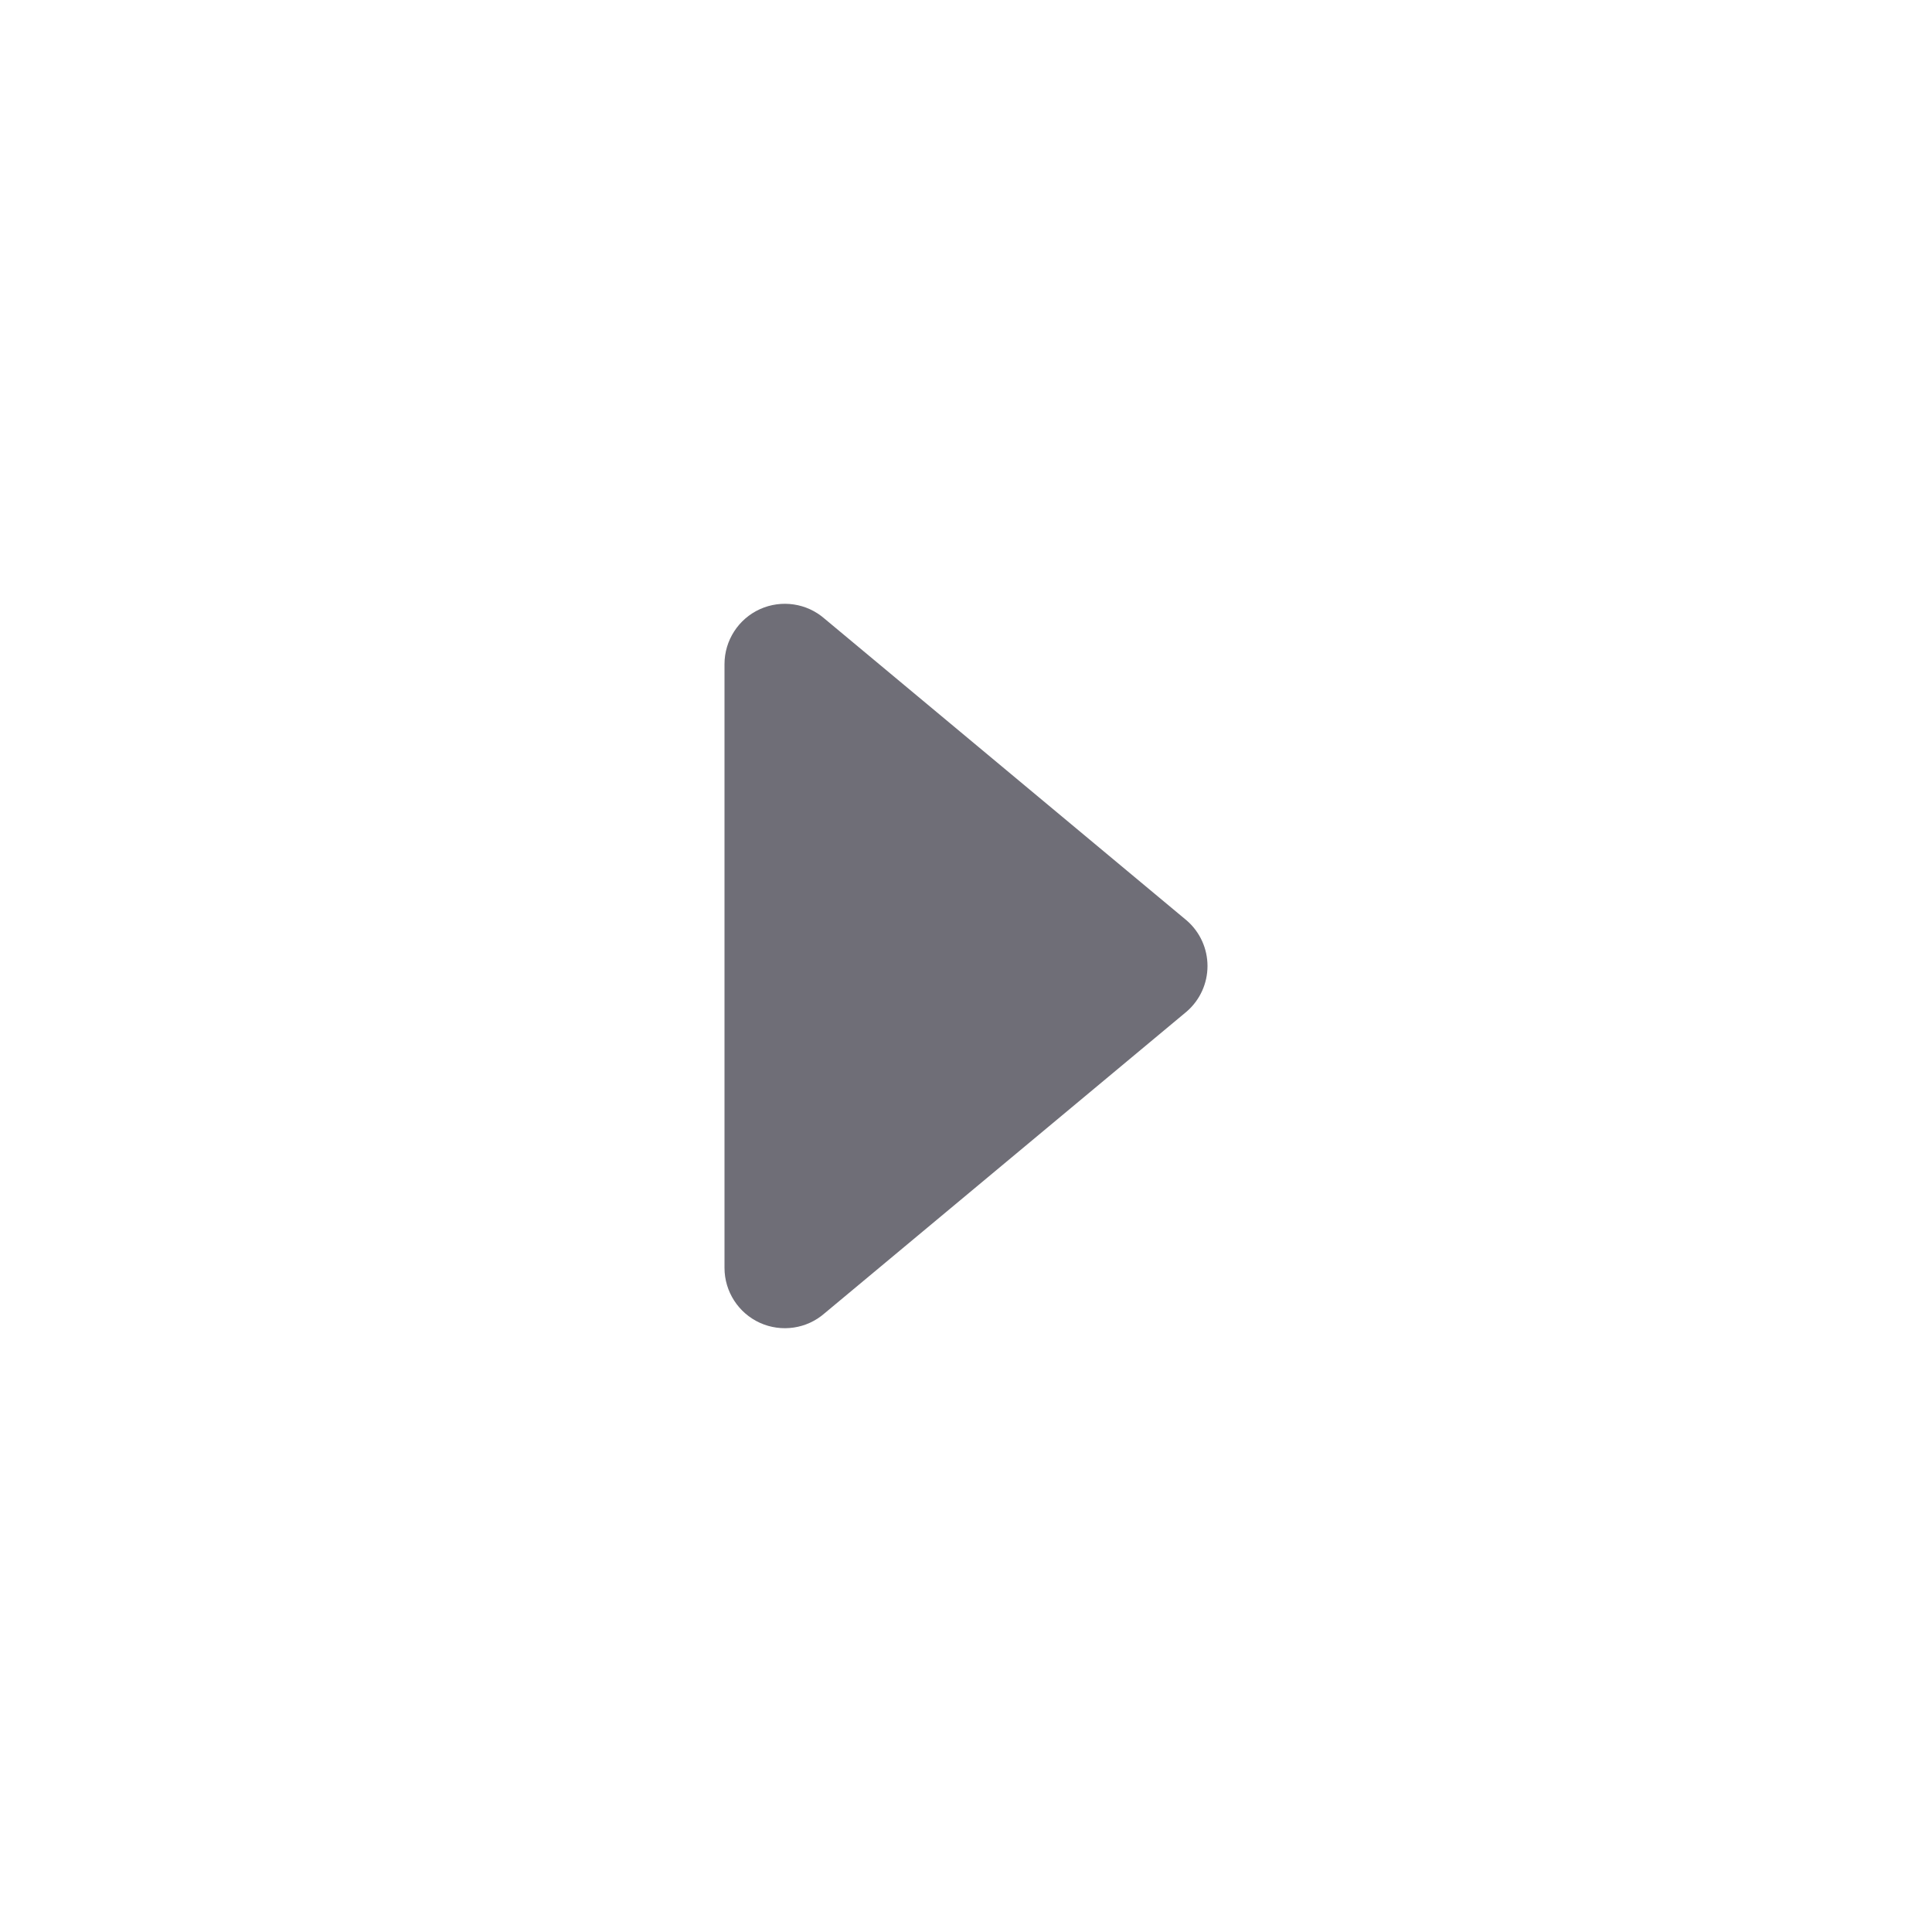
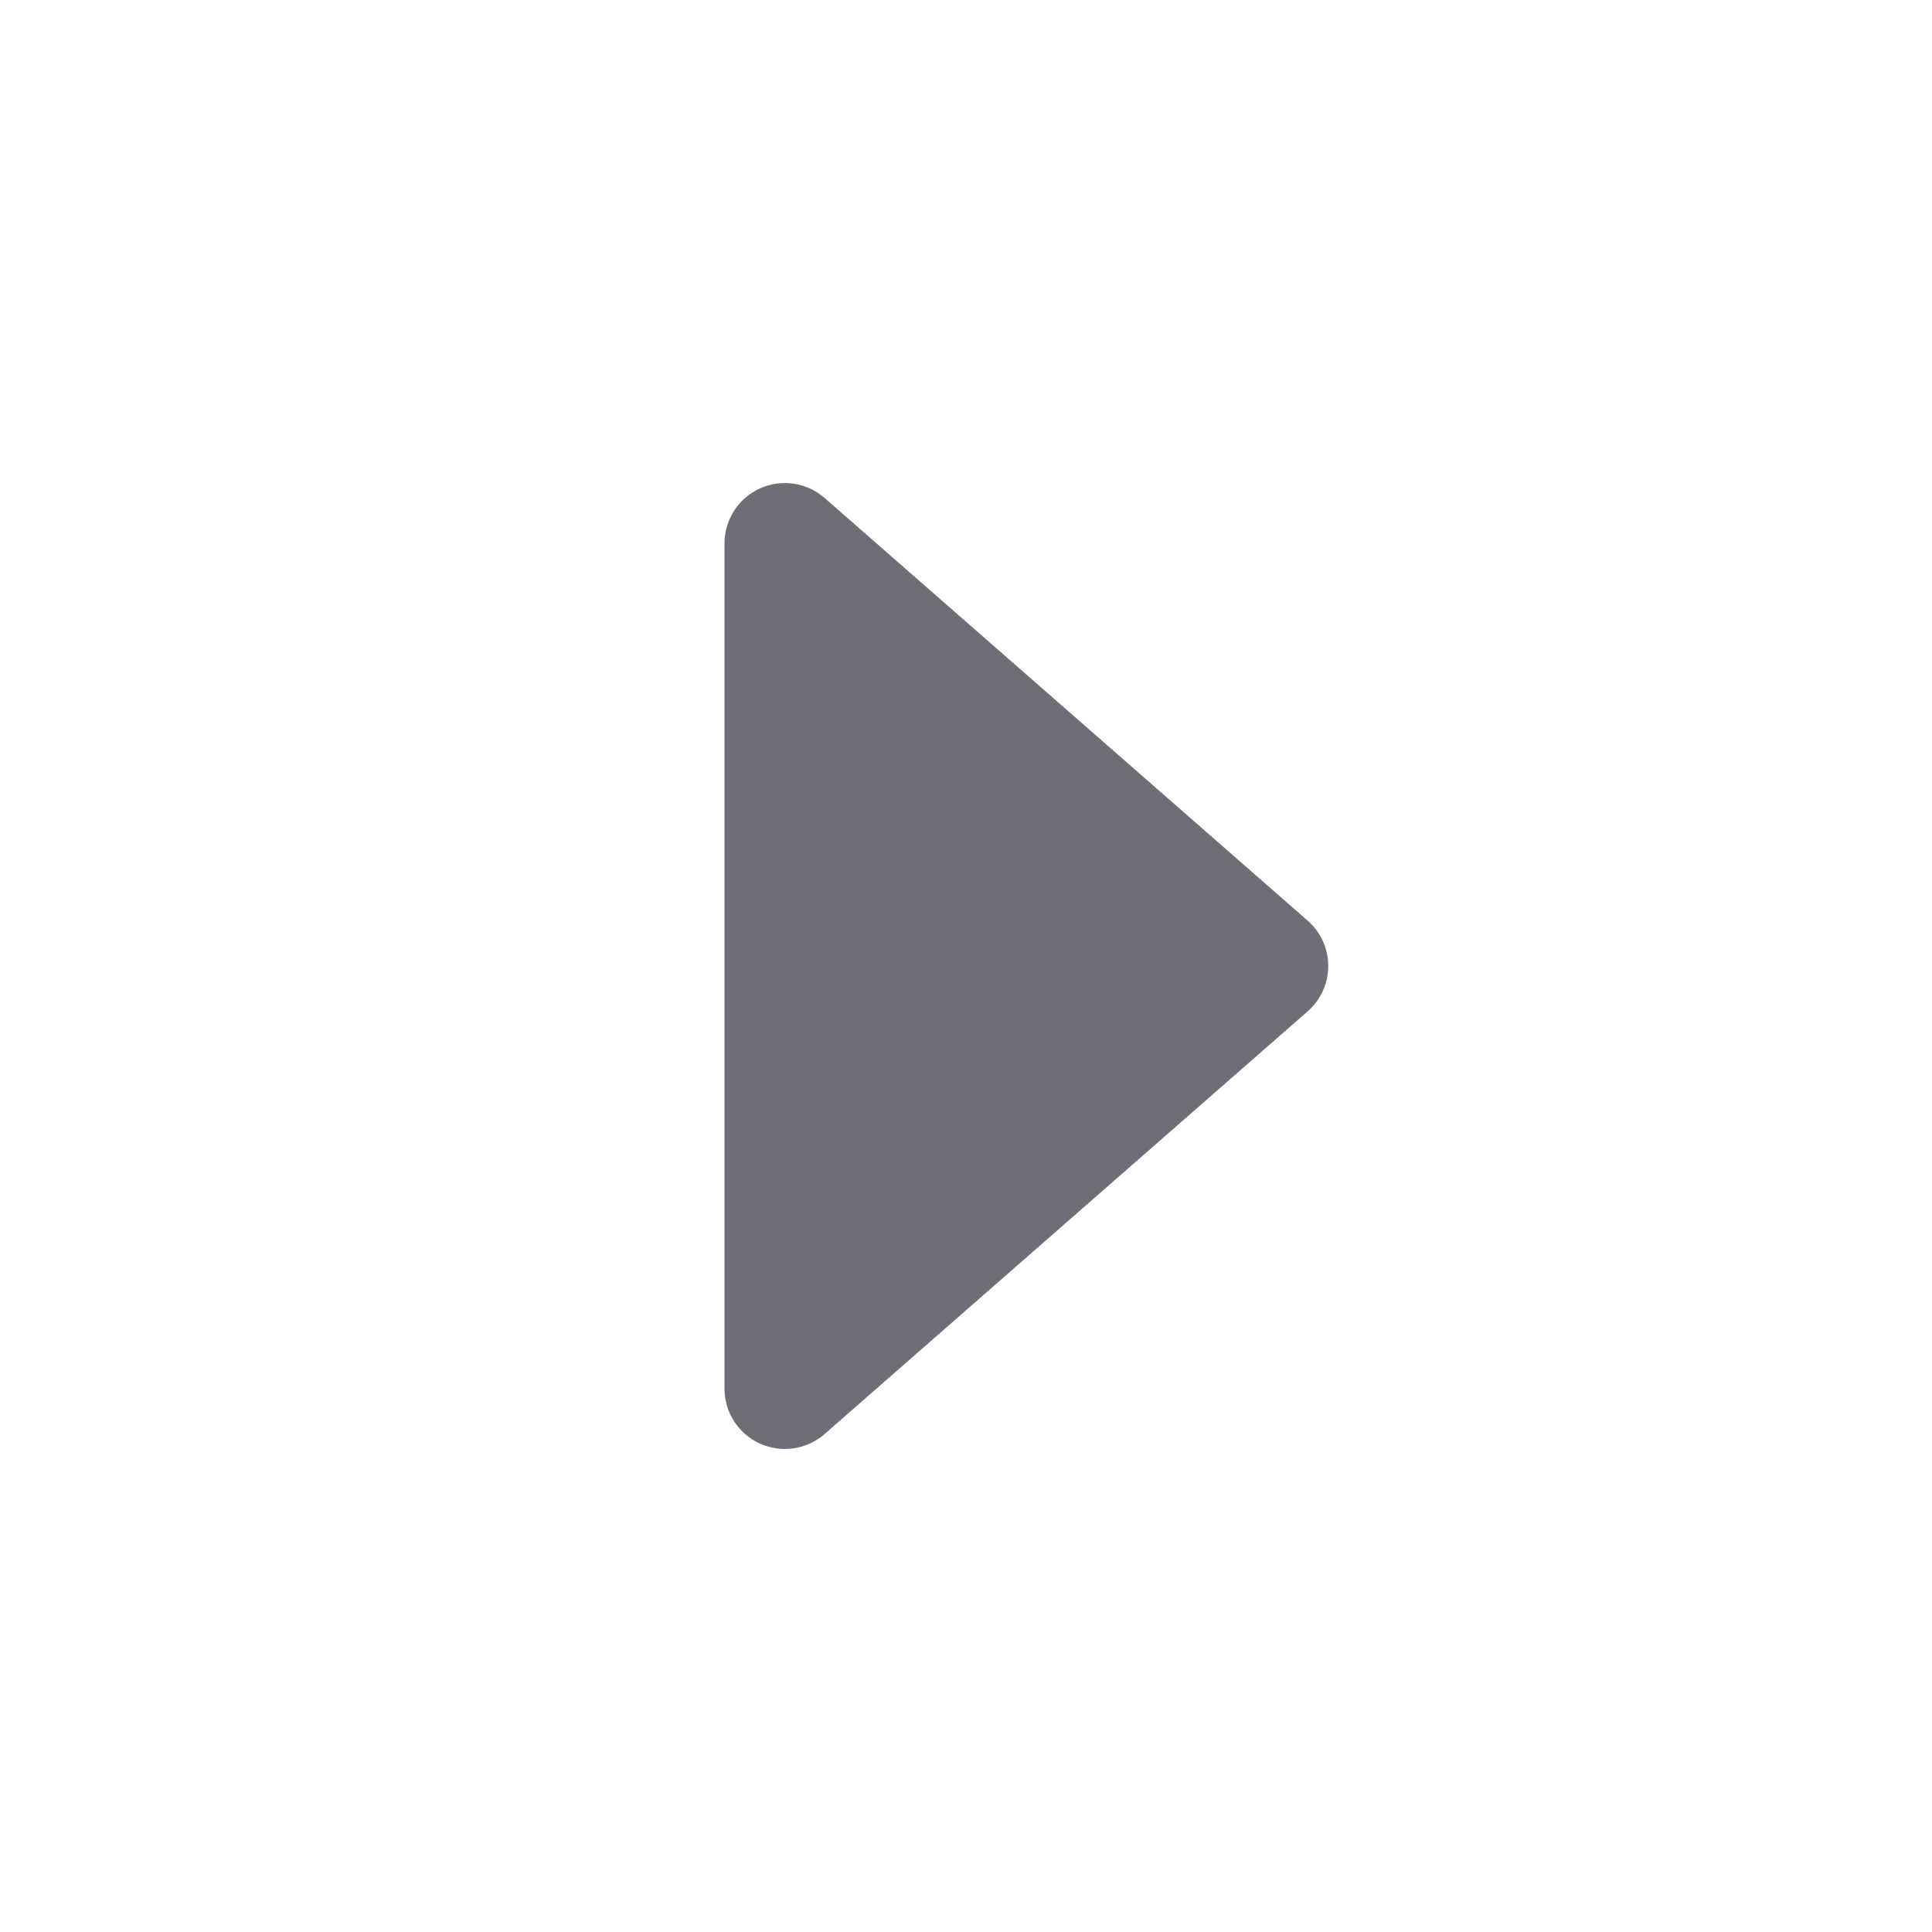
<svg xmlns="http://www.w3.org/2000/svg" width="16" height="16" viewBox="0 0 16 16" fill="currentColor">
-   <path fill-rule="evenodd" clip-rule="evenodd" d="M6.293 10.955C6.115 10.874 6 10.696 6 10.5V5.5C6 5.304 6.115 5.126 6.293 5.045C6.472 4.964 6.682 4.995 6.829 5.124L9.829 7.624C9.938 7.719 10 7.856 10 8C10 8.144 9.938 8.281 9.829 8.376L6.829 10.876C6.682 11.005 6.472 11.036 6.293 10.955Z" fill="#6F6E77" />
+   <path fill-rule="evenodd" clip-rule="evenodd" d="M6.293 11.955C6.115 11.874 6 11.696 6 11.5V4.5C6 4.304 6.115 4.126 6.293 4.045C6.472 3.964 6.682 3.995 6.829 4.124L10.829 7.624C10.938 7.719 11 7.856 11 8C11 8.144 10.938 8.281 10.829 8.376L6.829 11.876C6.682 12.005 6.472 12.036 6.293 11.955Z" fill="#6F6E77" />
</svg>
